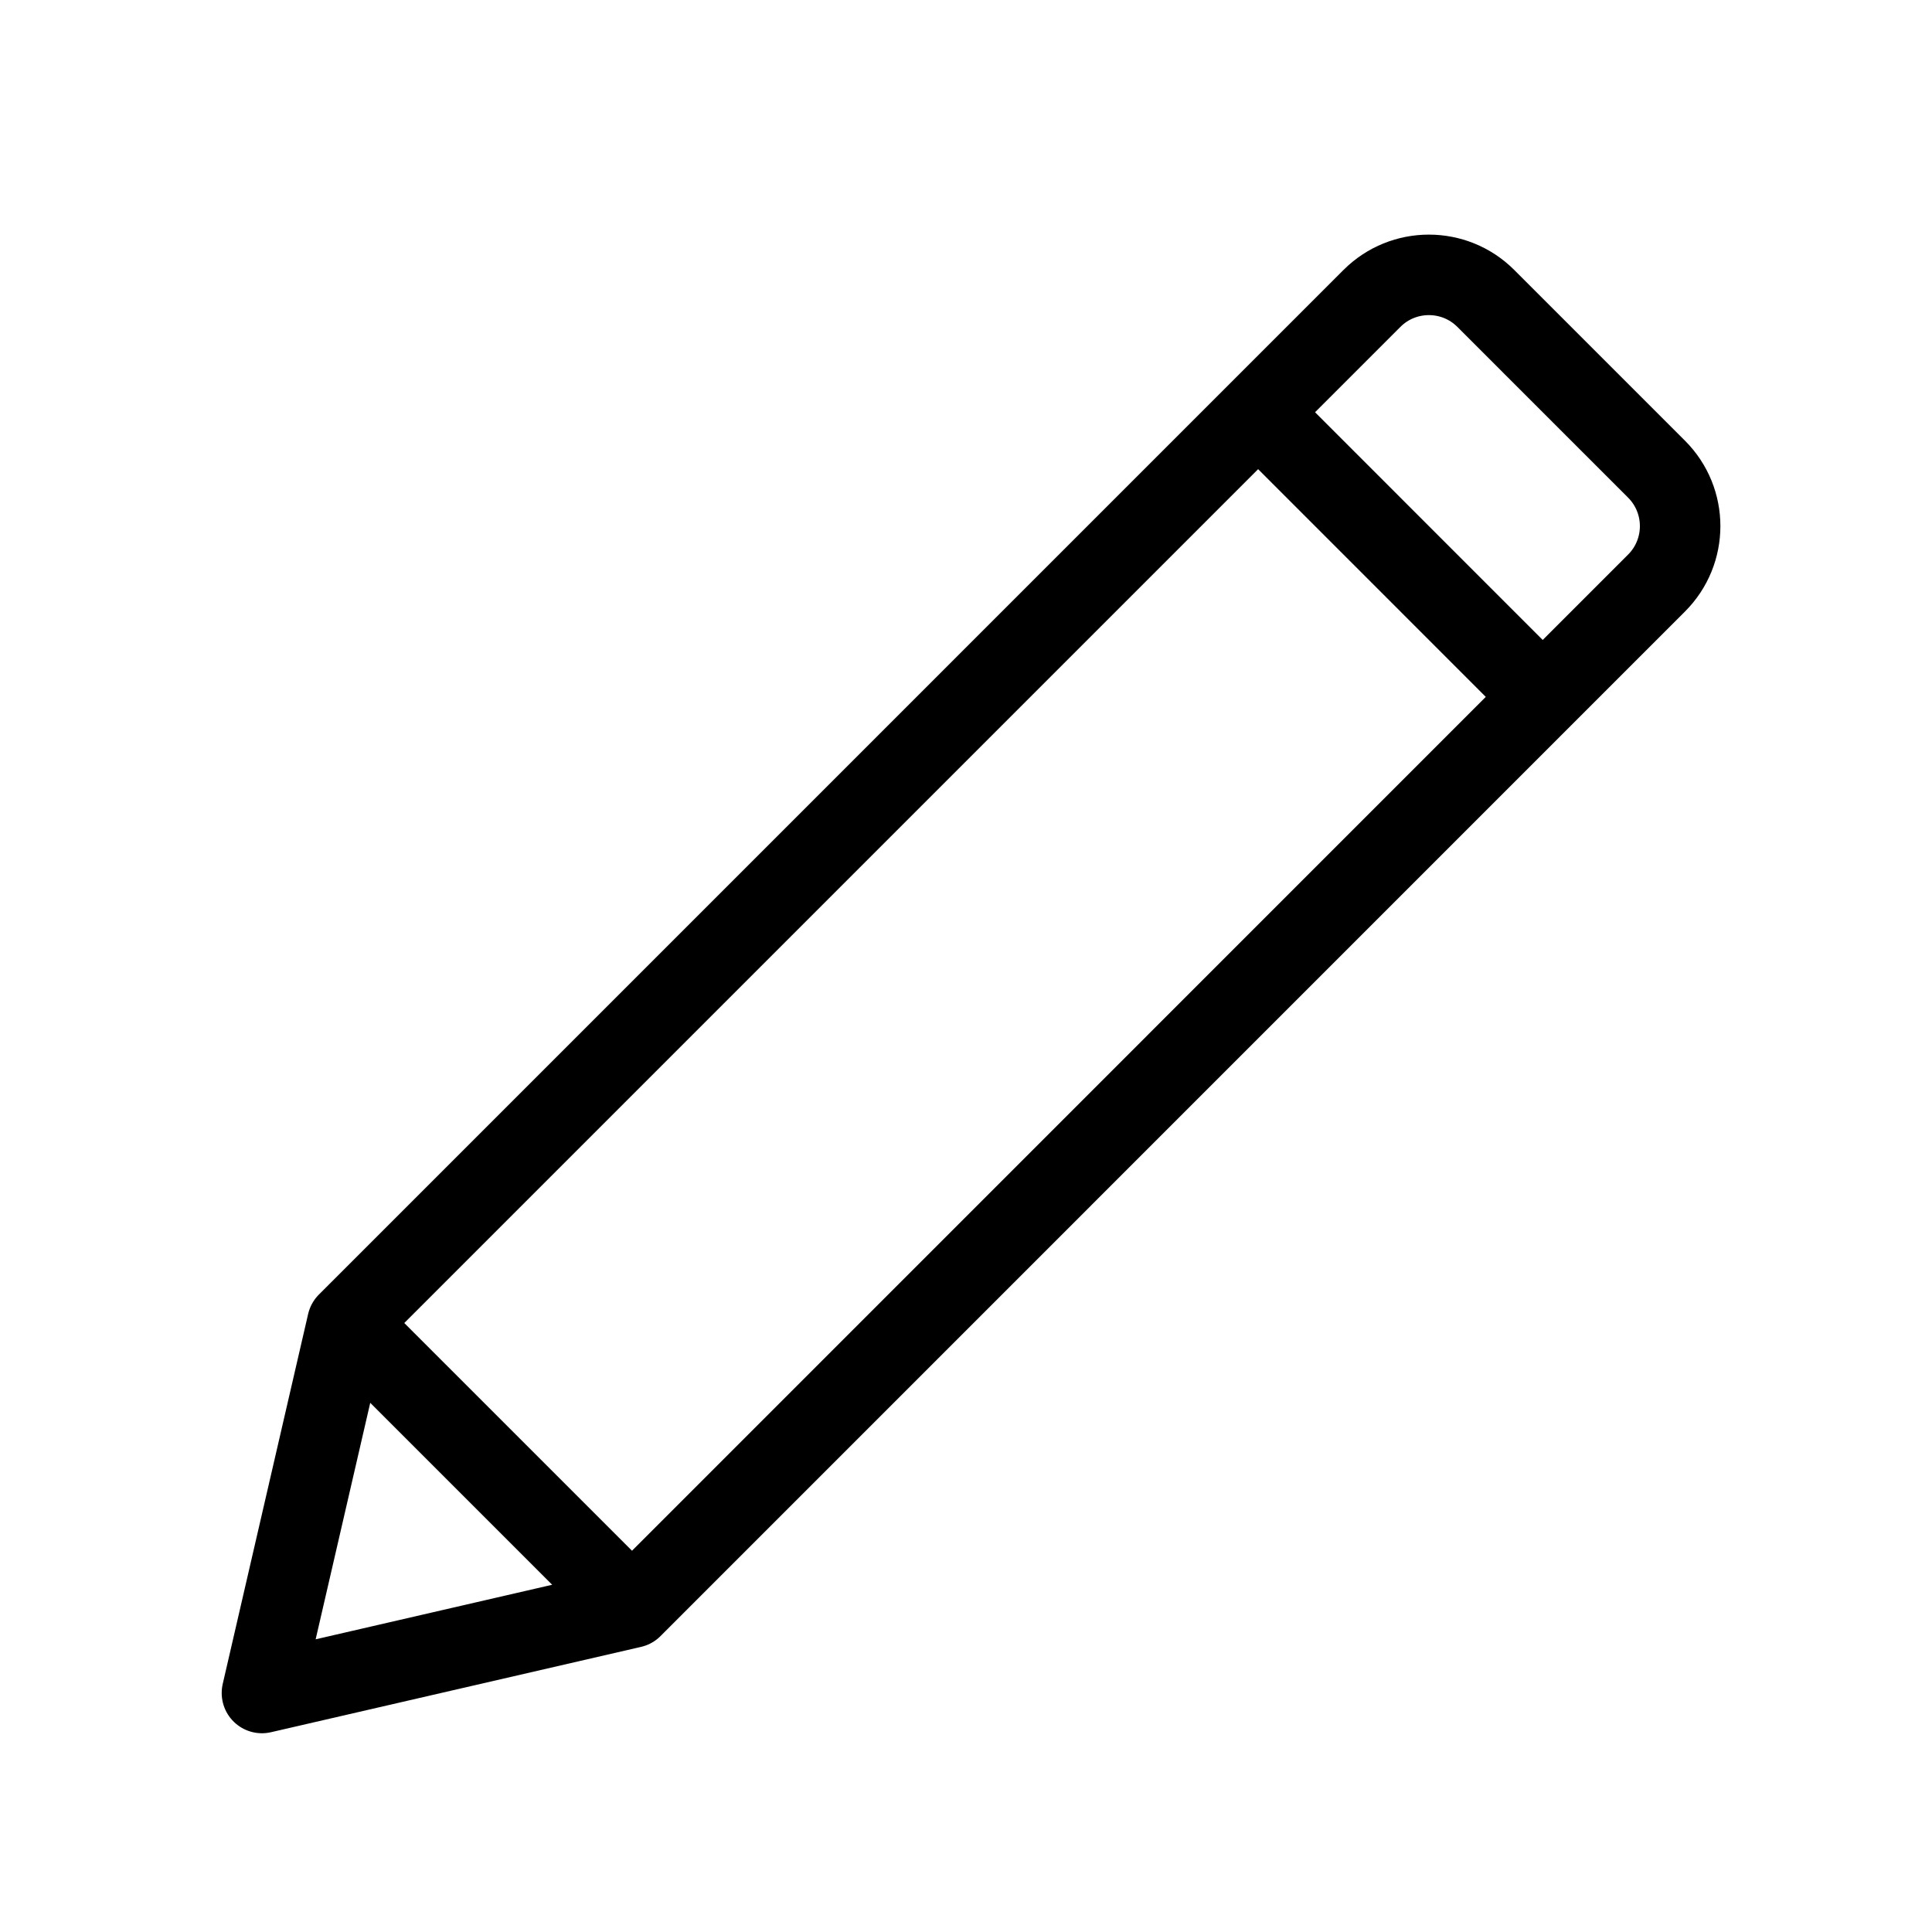
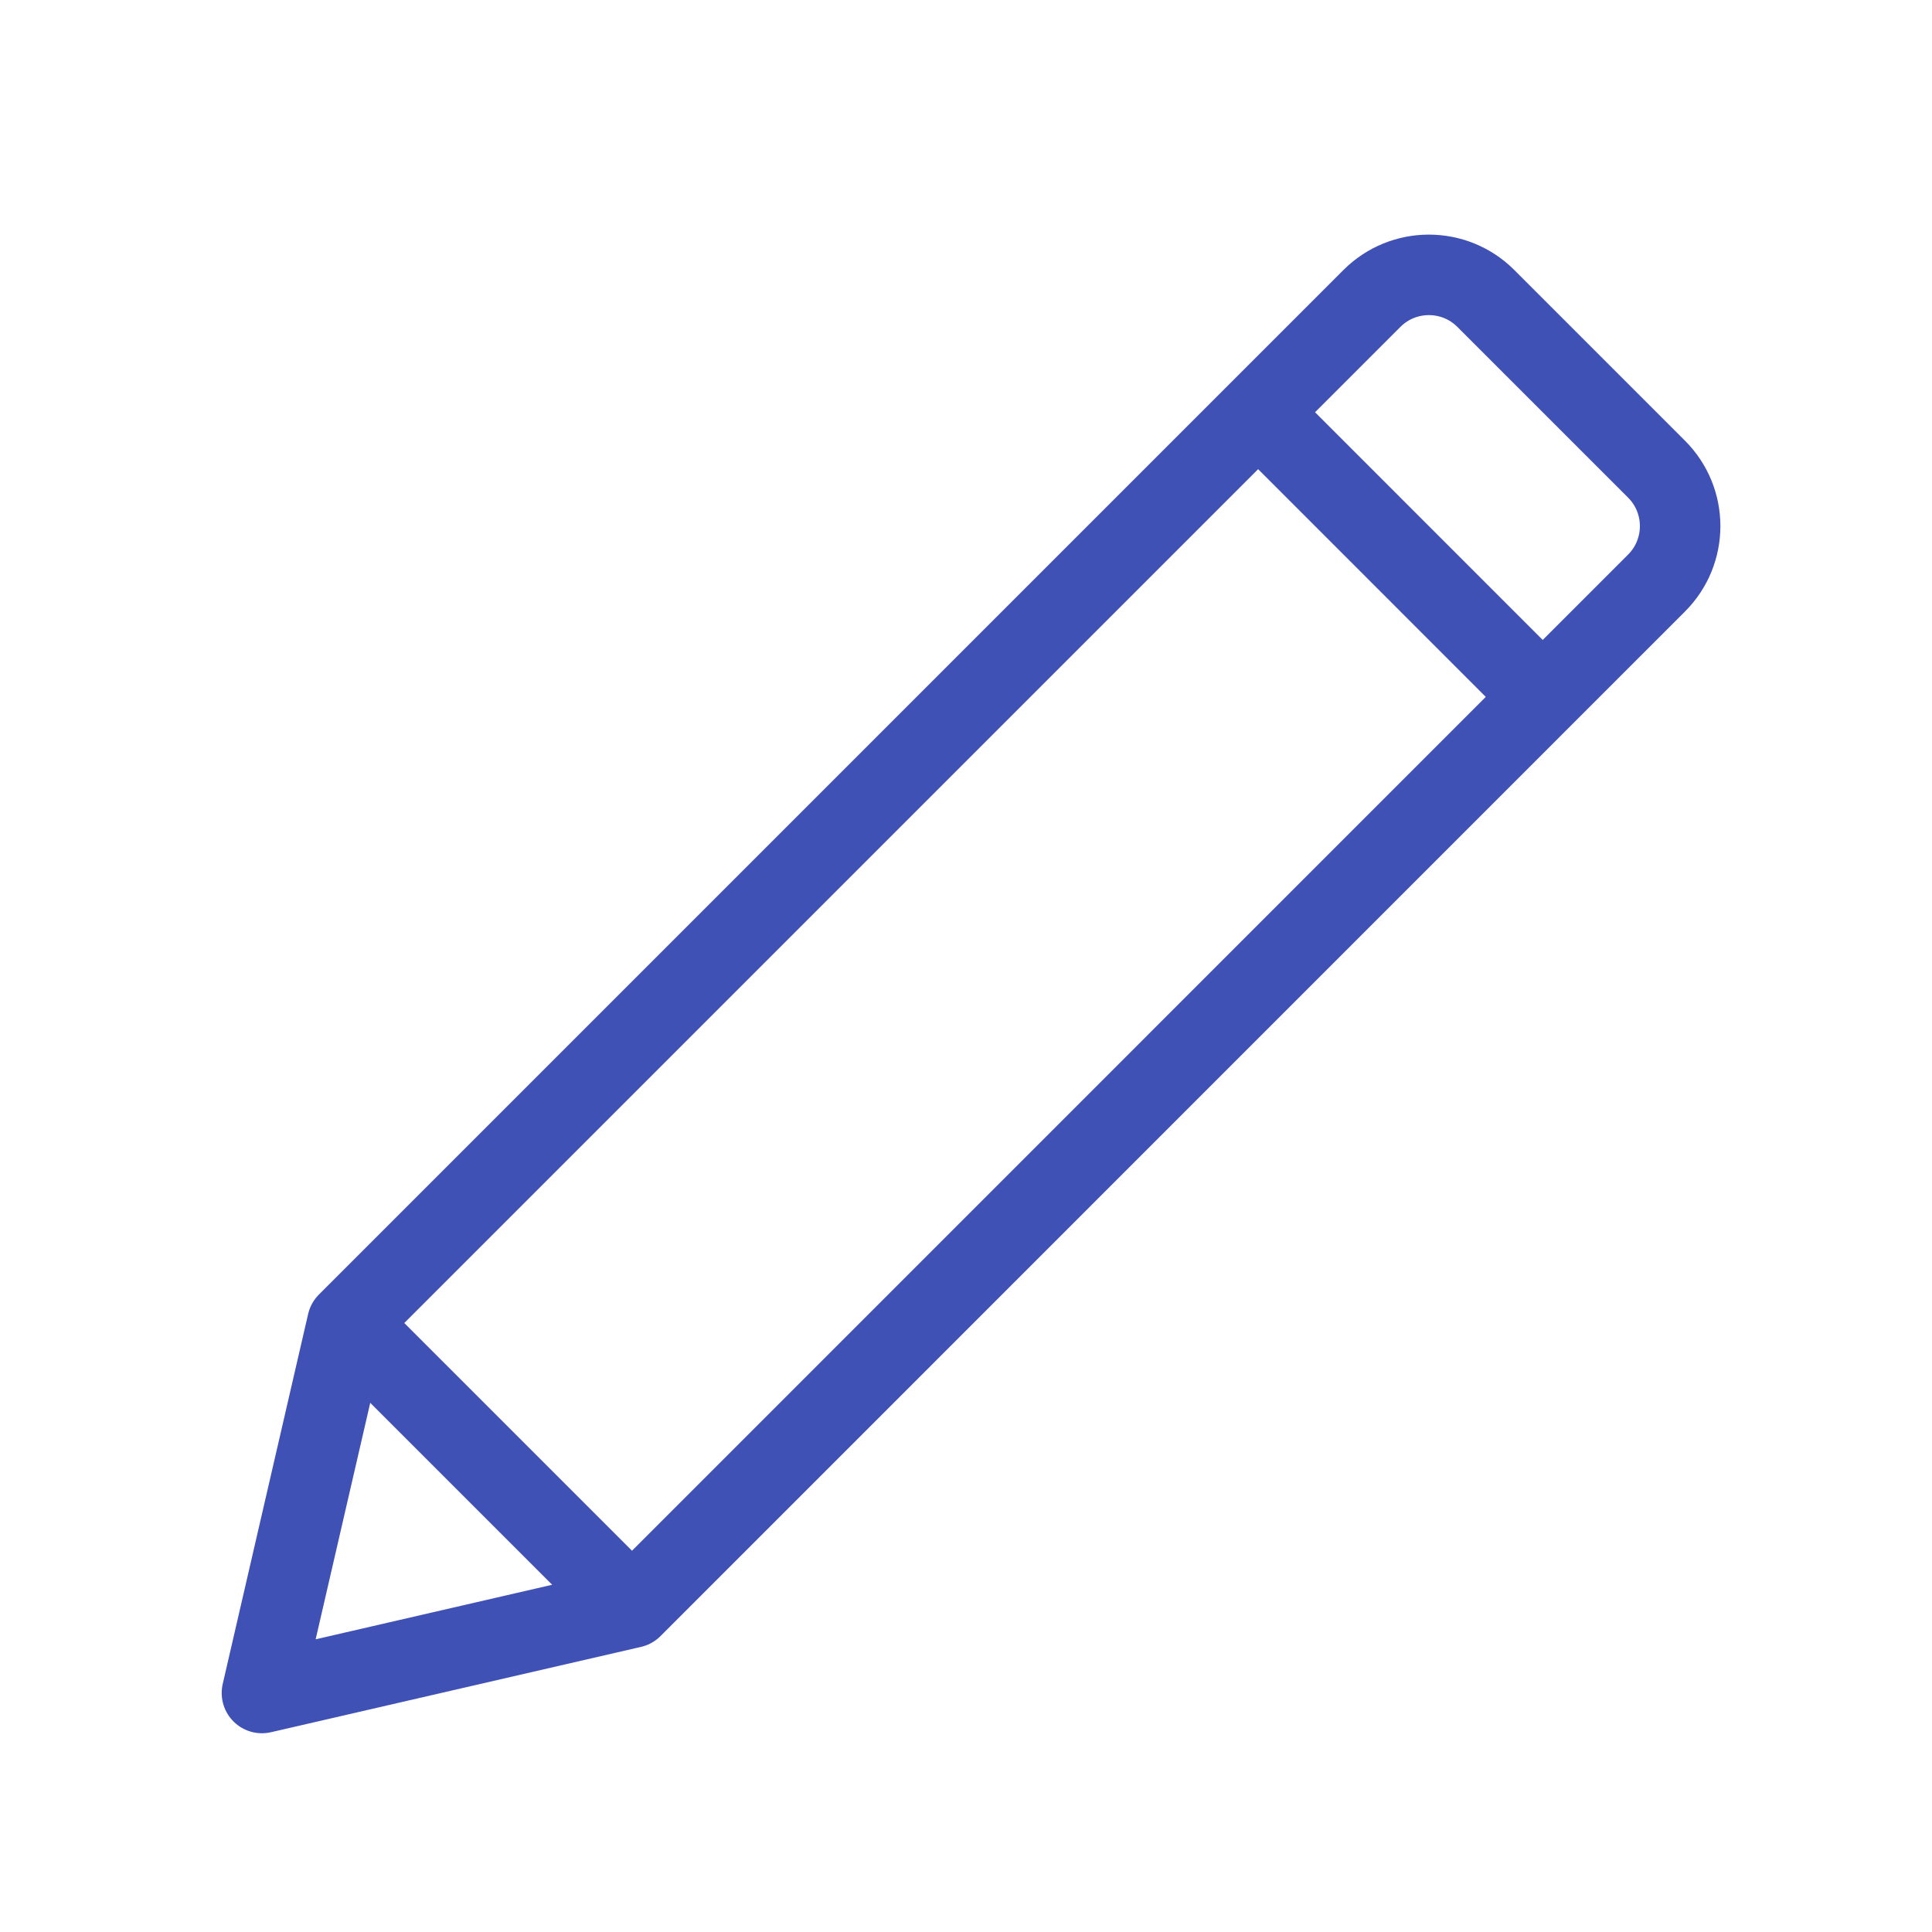
<svg xmlns="http://www.w3.org/2000/svg" width="800px" height="800px" viewBox="0 0 24 24" fill="none">
  <rect width="24" height="24" fill="white" />
-   <path d="M15.629 5.121L4.315 16.435M15.629 5.121L19.164 8.657M15.629 5.121L17.043 3.707C17.433 3.317 18.067 3.317 18.457 3.707L20.578 5.828C20.969 6.219 20.969 6.852 20.578 7.243L19.164 8.657M7.851 19.971L4.315 16.435M7.851 19.971L19.164 8.657M7.851 19.971L3.254 21.031L4.315 16.435" stroke="#000000" stroke-linecap="round" stroke-linejoin="round" />
+   <path d="M15.629 5.121L4.315 16.435M15.629 5.121L19.164 8.657M15.629 5.121L17.043 3.707C17.433 3.317 18.067 3.317 18.457 3.707L20.578 5.828C20.969 6.219 20.969 6.852 20.578 7.243L19.164 8.657M7.851 19.971L4.315 16.435M7.851 19.971L19.164 8.657M7.851 19.971L3.254 21.031L4.315 16.435" stroke="#3f51b5" stroke-linecap="round" stroke-linejoin="round" />
</svg>
